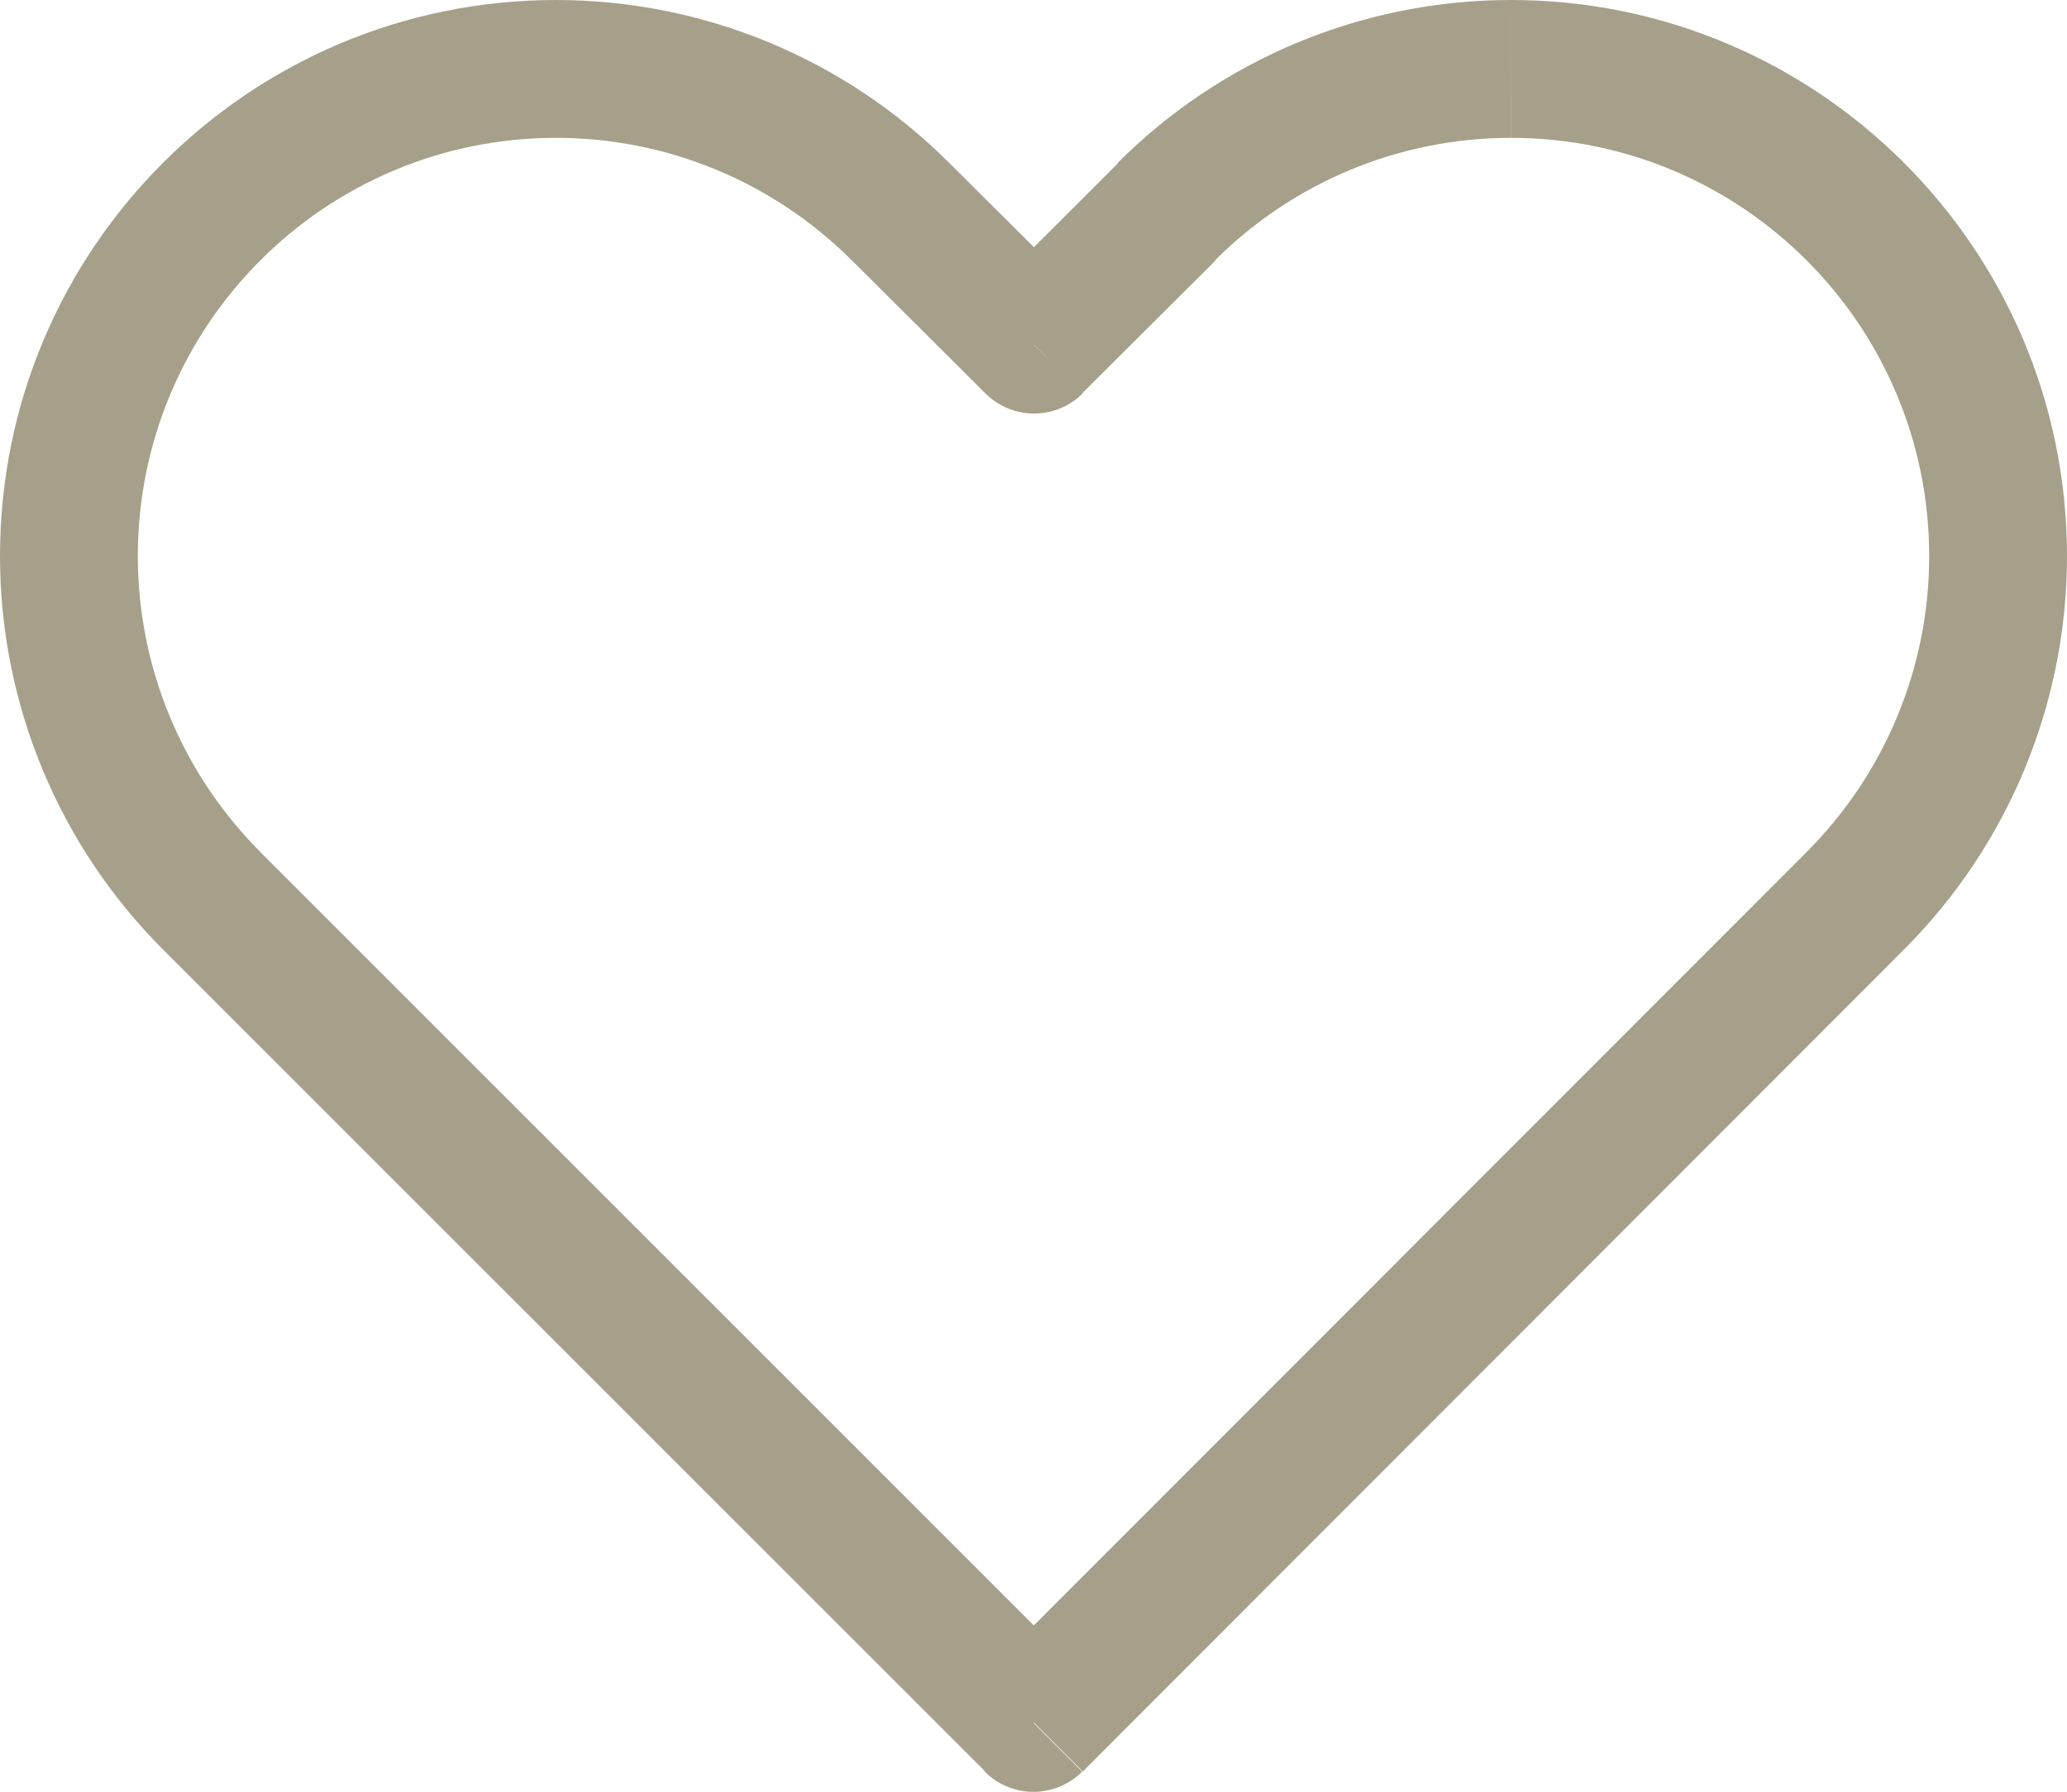
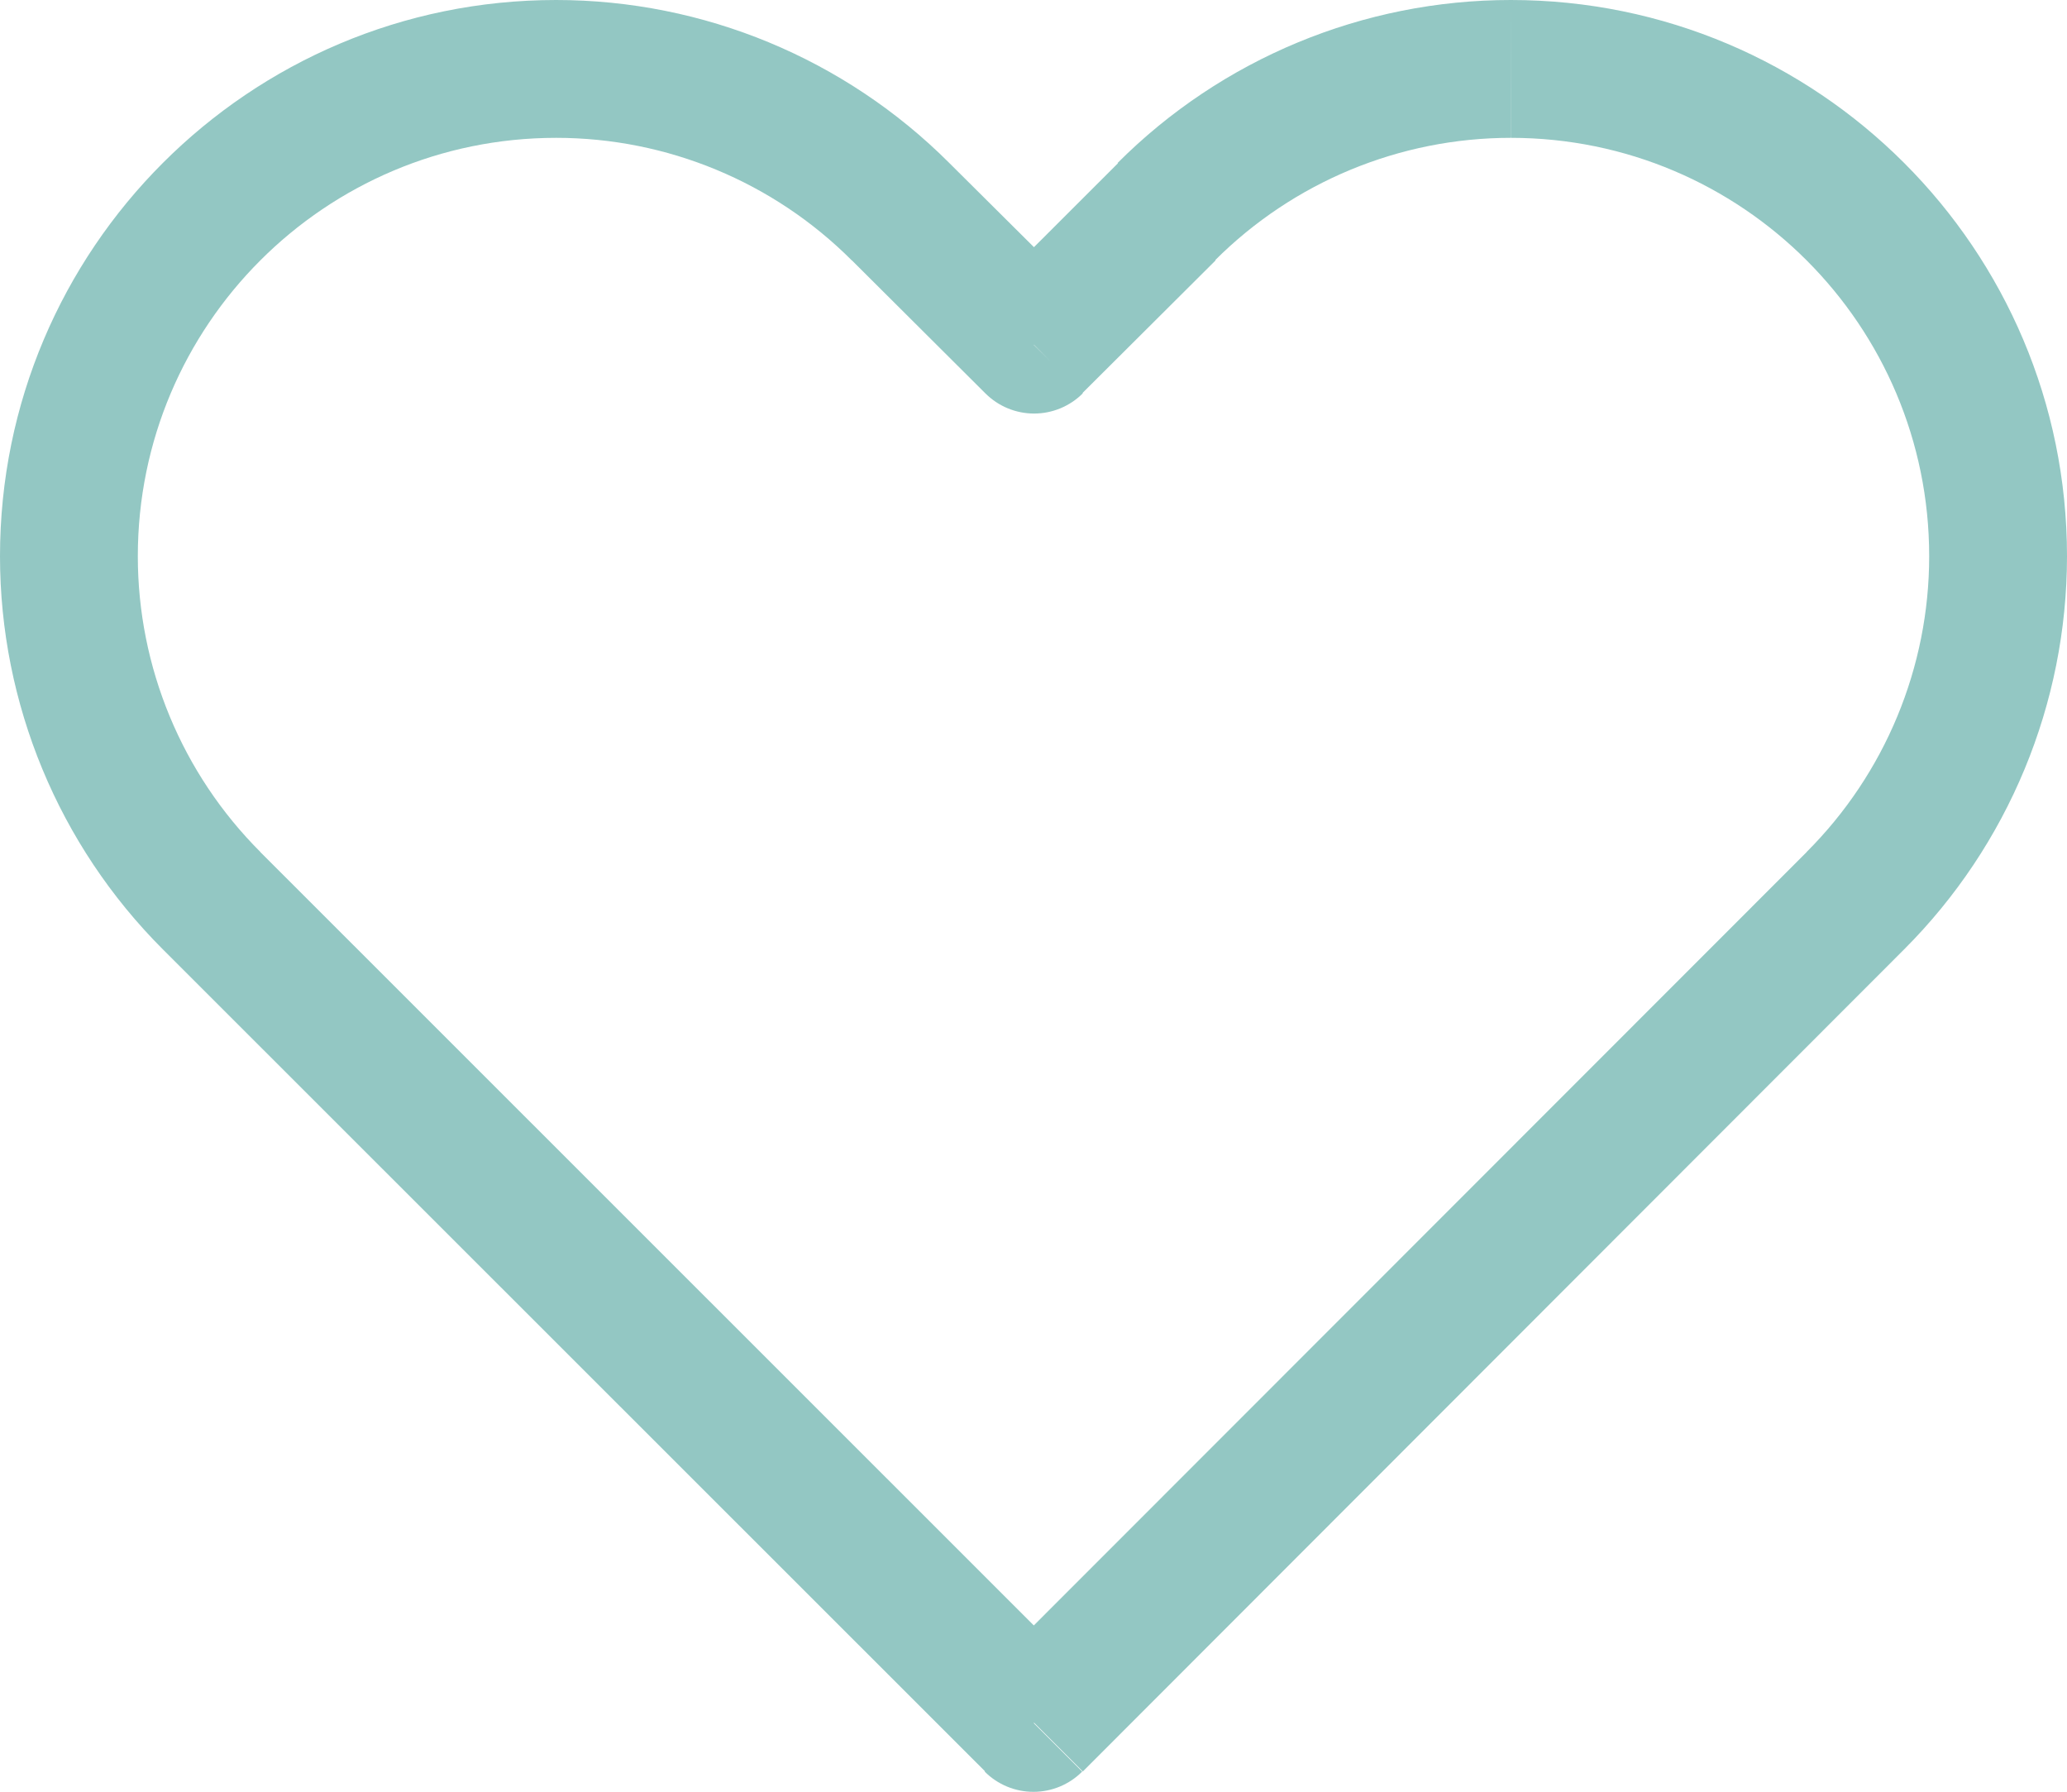
<svg xmlns="http://www.w3.org/2000/svg" width="16.153" height="14" viewBox="0 0 16.153 14">
-   <path id="icon_top_contents-active" d="M8.076,14.461l-.381.381a.538.538,0,0,0,.762,0ZM1.654,8.038l-.381.38ZM7.038,2.654l-.381.38ZM8.076,3.692,7.7,4.073a.538.538,0,0,0,.762,0ZM9.114,2.654l-.38-.381ZM8.458,14.079,2.034,7.657l-.761.761L7.7,14.842l.762-.762Zm5.661-6.422L7.7,14.079l.762.762L14.88,8.418l-.761-.761ZM6.657,3.034,7.7,4.073l.762-.762L7.418,2.273Zm1.8,1.039L9.5,3.034l-.761-.761L7.7,3.311ZM11.807,1A4.344,4.344,0,0,0,8.734,2.273l.761.761a3.27,3.27,0,0,1,2.311-.957Zm3.269,4.346a3.265,3.265,0,0,1-.958,2.311l.762.761a4.346,4.346,0,0,0,1.273-3.072Zm1.077,0A4.346,4.346,0,0,0,11.807,1V2.077a3.269,3.269,0,0,1,3.269,3.269ZM4.346,2.077a3.265,3.265,0,0,1,2.311.958l.761-.762A4.346,4.346,0,0,0,4.346,1ZM1.077,5.346A3.269,3.269,0,0,1,4.346,2.077V1A4.346,4.346,0,0,0,0,5.346Zm.958,2.311a3.268,3.268,0,0,1-.958-2.311H0A4.344,4.344,0,0,0,1.273,8.418l.761-.761Z" transform="translate(0 -1)" fill="#a6a08a" />
+   <path id="icon_top_contents-active" d="M8.076,14.461l-.381.381a.538.538,0,0,0,.762,0ZM1.654,8.038l-.381.38ZM7.038,2.654l-.381.38ZM8.076,3.692,7.7,4.073a.538.538,0,0,0,.762,0ZM9.114,2.654l-.38-.381ZM8.458,14.079,2.034,7.657l-.761.761L7.7,14.842l.762-.762Zm5.661-6.422L7.7,14.079l.762.762L14.88,8.418l-.761-.761ZM6.657,3.034,7.7,4.073l.762-.762L7.418,2.273Zm1.8,1.039L9.5,3.034l-.761-.761L7.7,3.311ZM11.807,1A4.344,4.344,0,0,0,8.734,2.273l.761.761a3.27,3.27,0,0,1,2.311-.957Zm3.269,4.346a3.265,3.265,0,0,1-.958,2.311l.762.761a4.346,4.346,0,0,0,1.273-3.072Zm1.077,0A4.346,4.346,0,0,0,11.807,1V2.077a3.269,3.269,0,0,1,3.269,3.269ZM4.346,2.077a3.265,3.265,0,0,1,2.311.958l.761-.762A4.346,4.346,0,0,0,4.346,1ZM1.077,5.346A3.269,3.269,0,0,1,4.346,2.077V1A4.346,4.346,0,0,0,0,5.346Zm.958,2.311a3.268,3.268,0,0,1-.958-2.311H0A4.344,4.344,0,0,0,1.273,8.418l.761-.761Z" transform="translate(0 -1)" fill="#93C7C3" />
</svg>
